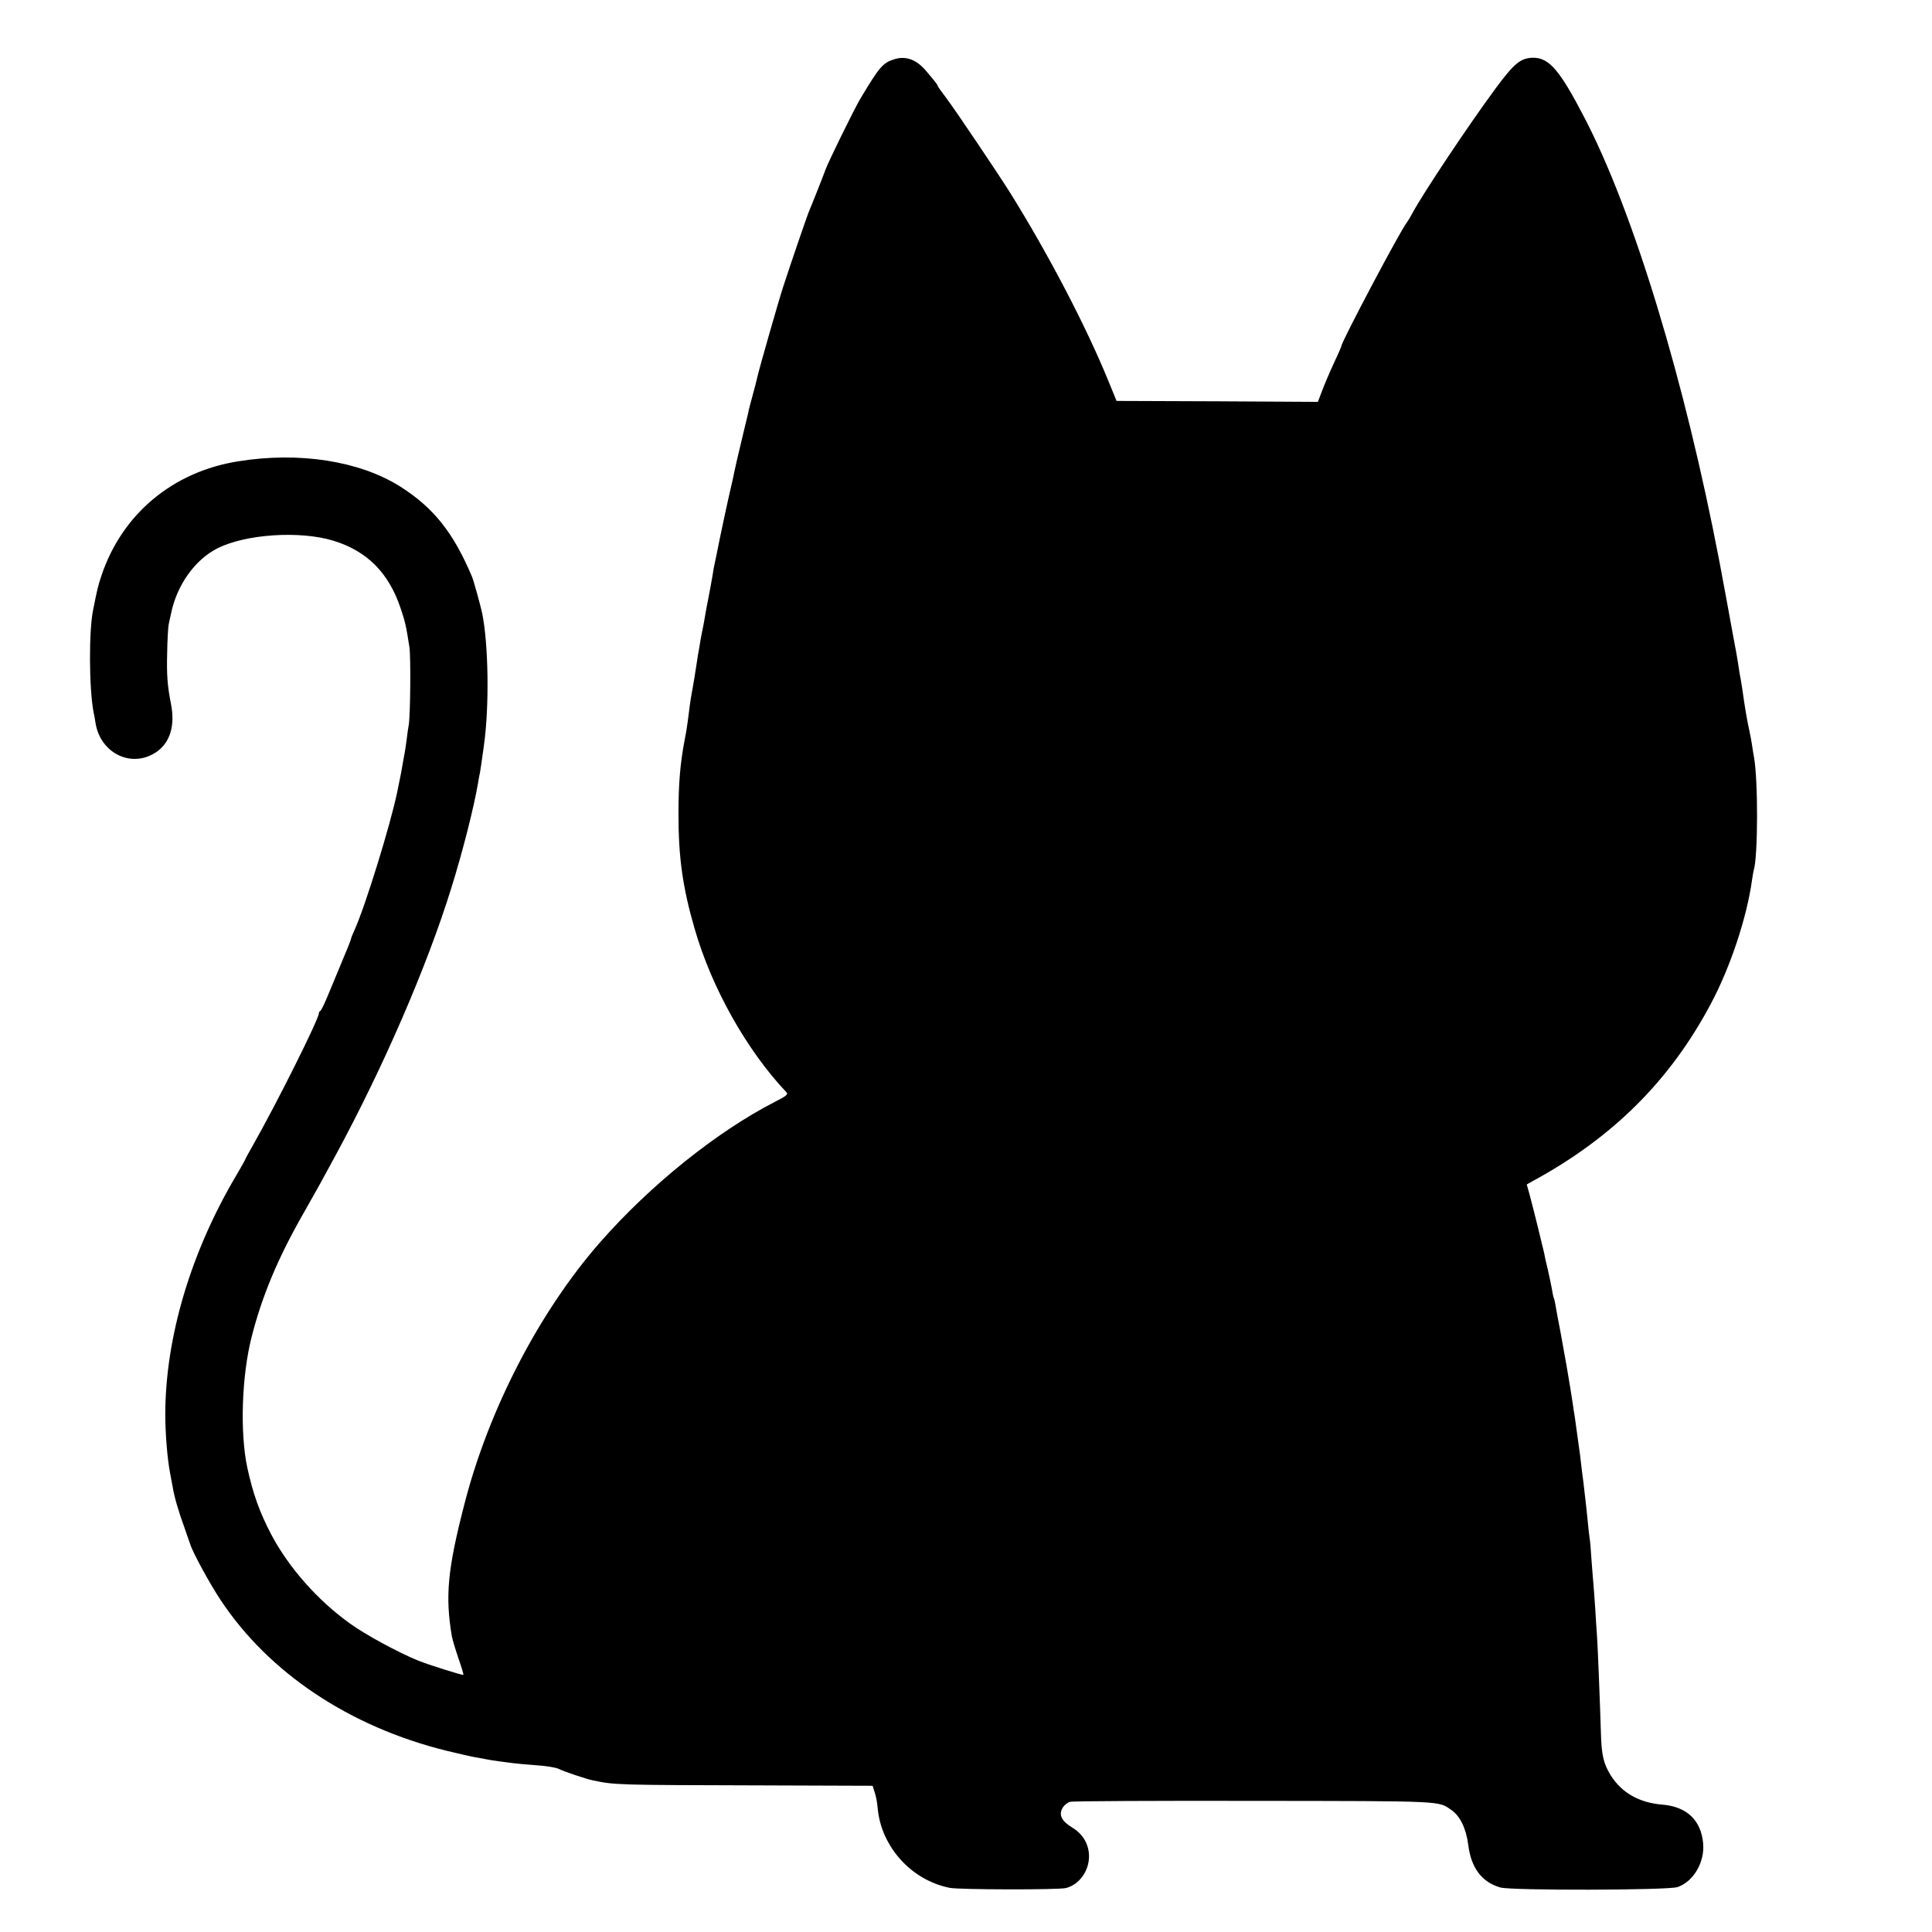
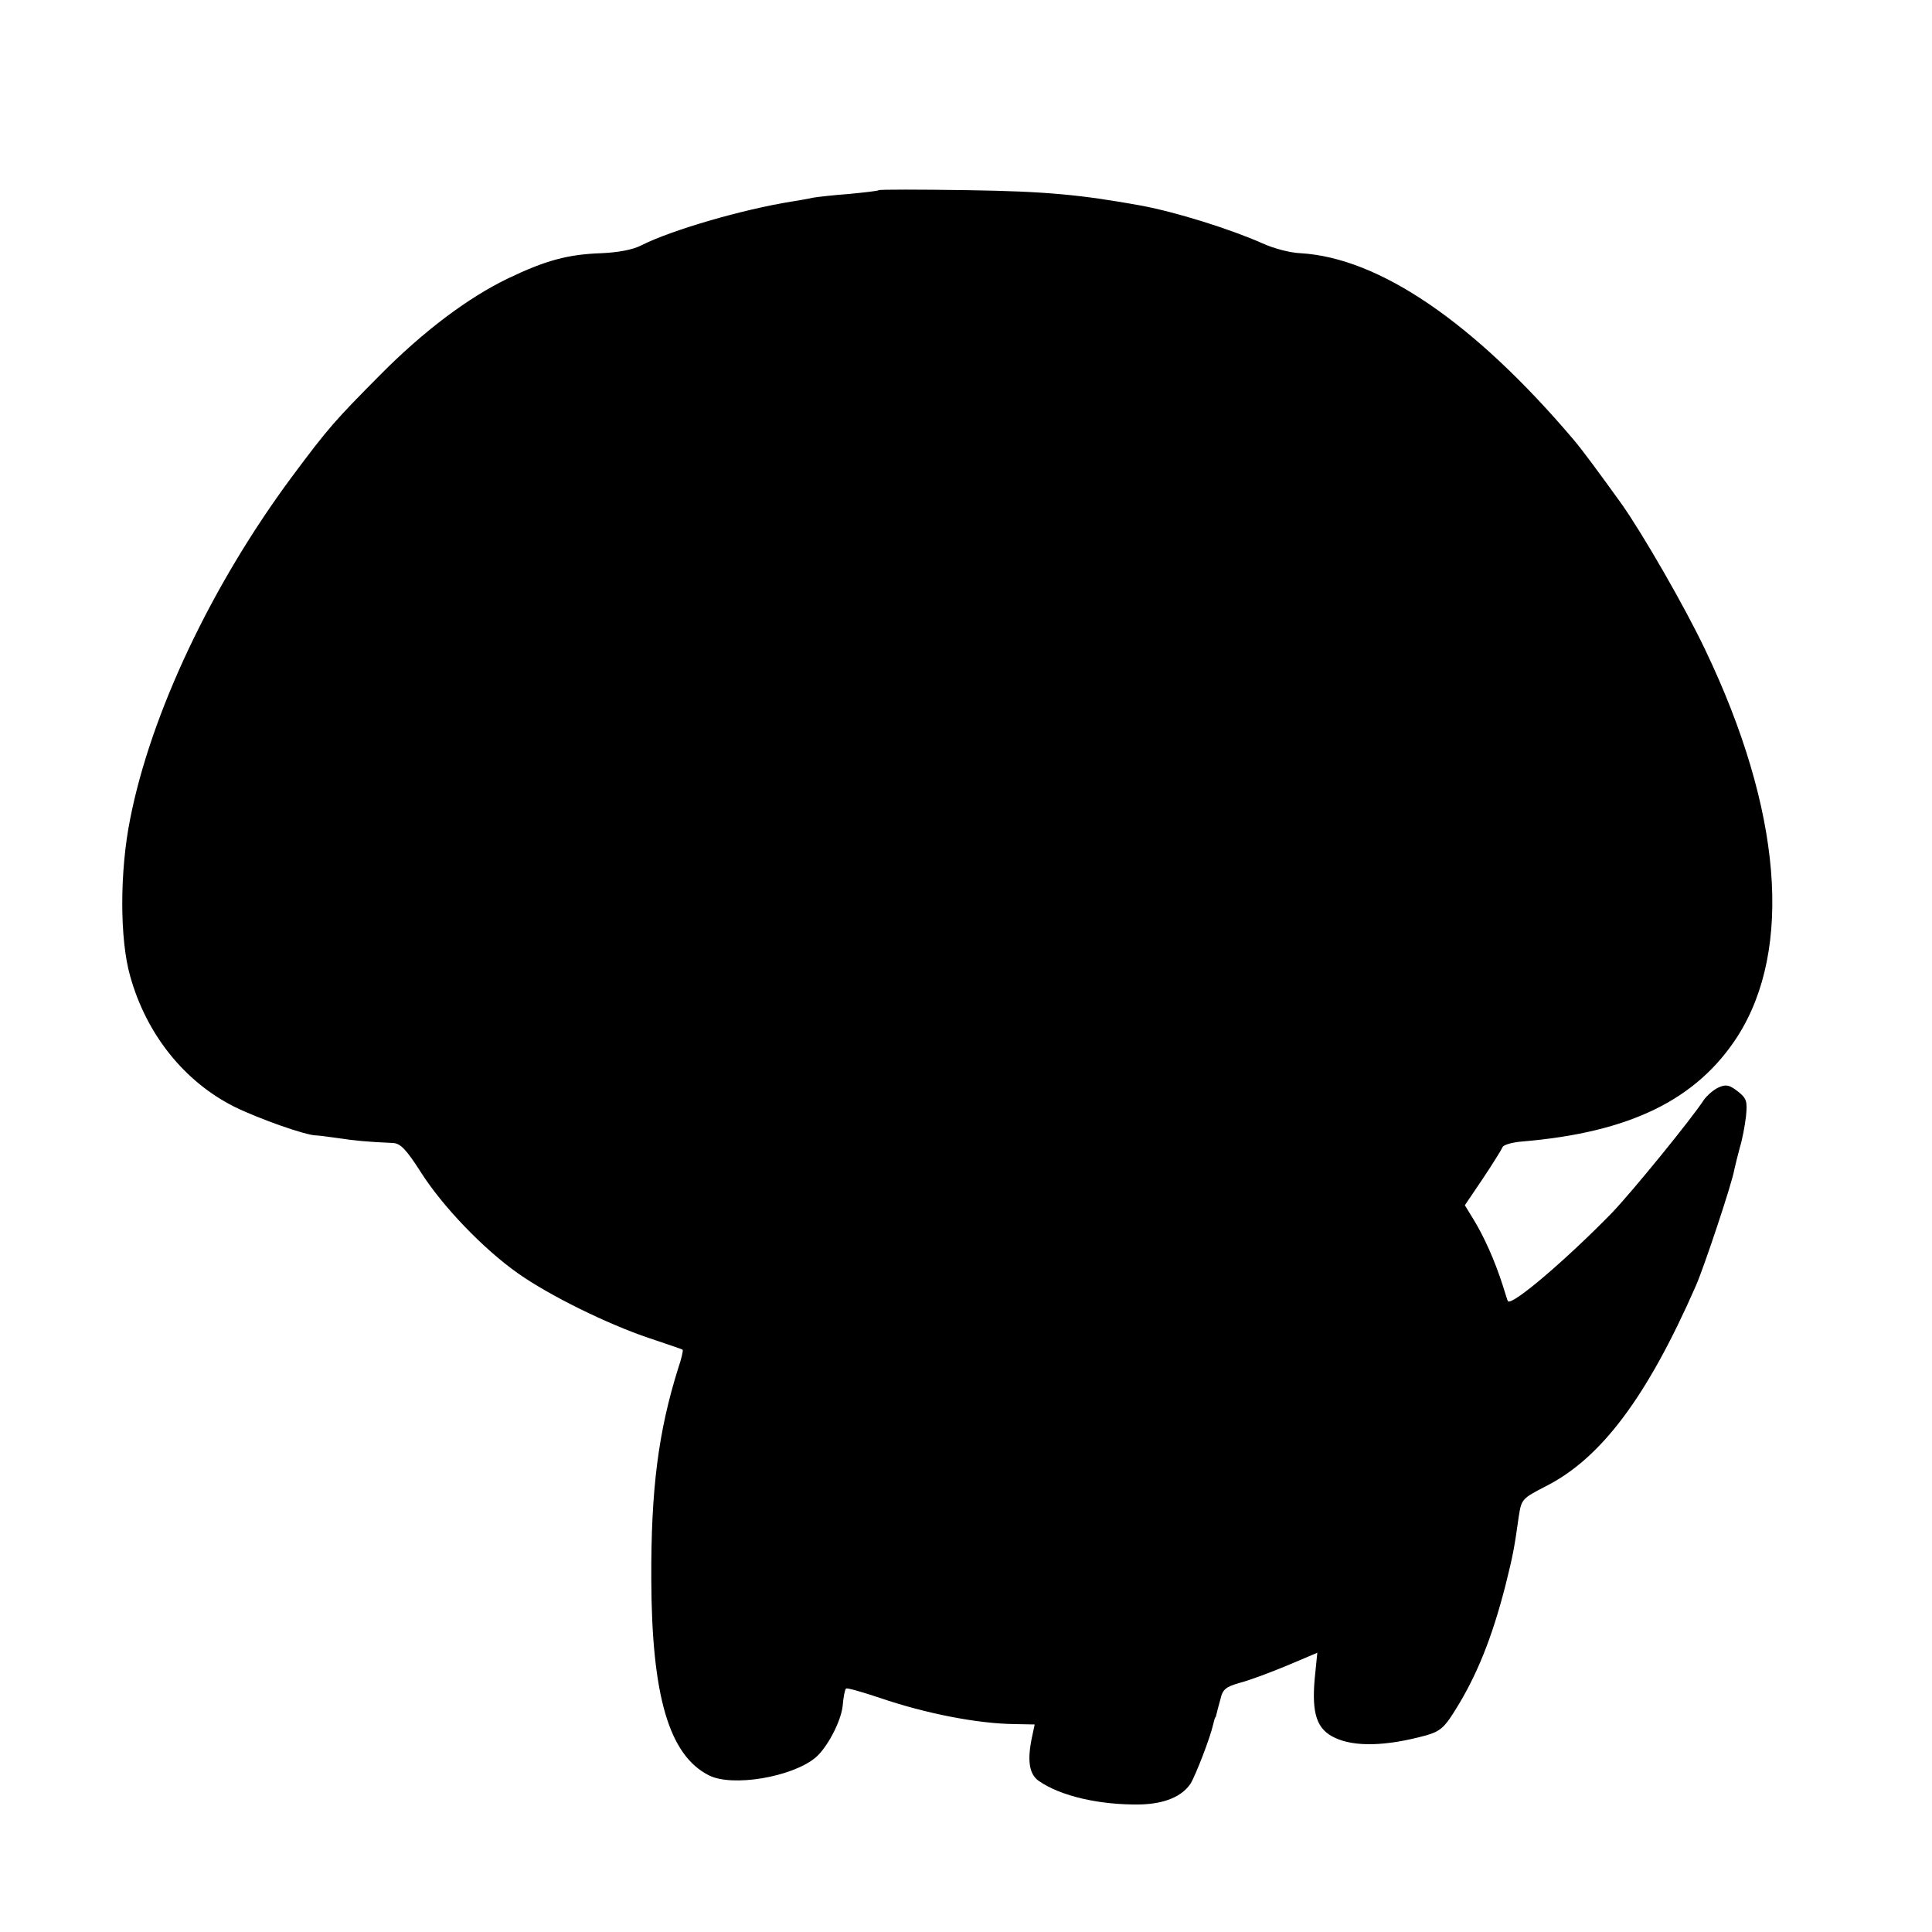
- <svg xmlns="http://www.w3.org/2000/svg" version="1.0" width="1024pt" height="1024pt" viewBox="0 0 1024 1024" preserveAspectRatio="xMidYMid meet">
-   <g transform="translate(0,1024) scale(0.1,-0.1)" fill="#000000" stroke="none">
-     <path d="M4740 9926 c-61 -19 -79 -40 -181 -211 -31 -52 -171 -337 -184 -375 -9 -26 -76 -195 -85 -215 -9 -19 -95 -270 -139 -405 -25 -77 -130 -444 -137 -479 -3 -14 -14 -57 -25 -97 -11 -40 -22 -81 -23 -91 -2 -10 -14 -58 -26 -108 -22 -90 -47 -198 -56 -245 -3 -13 -14 -60 -24 -105 -10 -44 -30 -138 -45 -210 -14 -71 -28 -137 -30 -146 -2 -9 -6 -33 -9 -53 -3 -21 -13 -70 -20 -109 -8 -40 -17 -88 -20 -107 -3 -19 -8 -46 -11 -60 -3 -14 -7 -36 -10 -50 -2 -14 -7 -41 -10 -60 -4 -19 -8 -46 -10 -60 -4 -30 -23 -147 -29 -175 -5 -26 -15 -99 -21 -150 -3 -22 -9 -62 -15 -90 -25 -131 -34 -237 -34 -400 0 -228 22 -388 85 -605 90 -315 277 -647 487 -869 11 -11 0 -20 -61 -51 -309 -159 -659 -440 -926 -744 -321 -366 -590 -884 -719 -1386 -90 -348 -103 -490 -67 -703 3 -17 19 -70 35 -117 16 -46 28 -85 26 -87 -3 -4 -190 55 -241 76 -103 42 -279 137 -360 196 -172 123 -325 297 -418 473 -61 117 -96 214 -126 352 -40 186 -30 489 23 695 54 213 138 414 267 641 87 153 86 152 178 321 255 471 484 1001 612 1413 62 198 121 432 143 561 3 19 7 43 10 54 3 18 8 49 21 145 29 207 24 533 -9 698 -9 42 -46 177 -55 197 -99 234 -204 365 -381 477 -215 135 -534 185 -857 133 -349 -55 -619 -282 -727 -611 -17 -53 -18 -55 -42 -174 -24 -114 -22 -421 2 -545 3 -11 7 -36 10 -55 25 -164 194 -245 324 -155 72 50 99 140 76 255 -19 98 -23 153 -20 269 1 69 5 137 8 151 3 14 8 39 12 55 30 152 126 288 247 349 149 75 434 94 611 41 180 -54 296 -170 359 -358 25 -73 30 -98 47 -207 8 -53 5 -374 -4 -415 -2 -11 -7 -42 -10 -70 -4 -27 -8 -61 -11 -75 -3 -14 -7 -38 -10 -55 -5 -33 -12 -66 -20 -105 -3 -14 -7 -34 -9 -45 -37 -179 -171 -611 -226 -732 -11 -24 -20 -46 -20 -51 0 -4 -23 -61 -51 -127 -27 -66 -62 -149 -77 -185 -15 -36 -30 -66 -34 -68 -5 -2 -8 -8 -8 -13 0 -30 -222 -475 -351 -702 -22 -38 -39 -70 -39 -72 0 -2 -21 -39 -46 -82 -243 -409 -377 -861 -378 -1268 0 -103 11 -236 25 -310 5 -27 12 -63 15 -80 7 -46 32 -132 61 -210 13 -38 27 -79 31 -89 11 -40 106 -214 161 -296 256 -387 684 -672 1196 -799 66 -16 136 -32 155 -35 19 -3 46 -8 60 -11 14 -3 45 -8 70 -11 25 -3 56 -7 69 -9 13 -2 67 -7 120 -11 53 -3 107 -12 121 -19 28 -14 143 -53 181 -61 118 -25 123 -25 904 -27 l580 -2 11 -35 c7 -19 14 -57 16 -85 19 -204 179 -381 382 -421 50 -10 578 -11 616 -1 70 18 122 90 122 168 0 63 -32 118 -88 152 -57 34 -74 68 -52 105 9 15 27 29 40 32 13 4 453 6 978 5 1014 -1 972 0 1042 -48 46 -31 79 -98 90 -185 15 -122 72 -198 170 -226 60 -17 887 -15 939 2 85 29 145 132 136 232 -11 122 -86 194 -215 205 -124 10 -215 62 -274 154 -39 63 -50 108 -53 231 -5 162 -16 439 -20 500 -2 30 -7 100 -10 155 -4 55 -8 116 -10 135 -2 19 -6 76 -10 125 -3 50 -7 101 -10 115 -2 14 -7 54 -10 90 -4 36 -8 82 -11 103 -11 96 -14 124 -19 157 -2 19 -7 58 -10 85 -4 28 -9 64 -11 80 -8 57 -15 110 -18 130 -2 11 -7 40 -10 65 -12 75 -14 92 -31 190 -9 52 -25 140 -35 195 -11 55 -22 115 -25 134 -3 19 -7 37 -9 40 -2 3 -7 24 -10 46 -4 22 -14 69 -22 105 -9 36 -18 76 -20 90 -7 31 -58 239 -77 309 l-15 53 30 17 c426 231 730 534 946 941 104 195 191 459 218 655 3 22 7 45 9 52 23 71 24 481 1 603 -3 14 -7 42 -10 62 -3 21 -10 57 -15 80 -10 42 -25 132 -36 213 -3 22 -8 49 -10 61 -3 12 -7 39 -10 60 -3 21 -10 62 -15 89 -5 28 -12 64 -15 80 -4 26 -57 310 -71 385 -185 967 -457 1860 -718 2360 -130 250 -186 315 -272 314 -65 -2 -99 -30 -198 -164 -141 -191 -384 -555 -440 -660 -10 -19 -24 -42 -30 -50 -33 -40 -346 -632 -346 -653 0 -3 -17 -43 -39 -89 -21 -45 -49 -111 -62 -145 l-24 -63 -533 3 -534 2 -43 105 c-116 285 -316 669 -519 995 -59 95 -296 447 -341 506 -25 33 -45 61 -45 64 0 5 -16 26 -64 82 -50 58 -106 78 -166 59z" />
+ <svg xmlns="http://www.w3.org/2000/svg" version="1.0" width="512pt" height="512pt" viewBox="0 0 512 512" preserveAspectRatio="xMidYMid meet">
+   <g transform="translate(0,512) scale(0.1,-0.1)" fill="#000000" stroke="none">
+     <path d="M2329 4616 c-2 -2 -38 -6 -79 -10 -41 -3 -85 -8 -96 -10 -12 -3 -37 -7 -55 -10 -132 -21 -320 -76 -399 -116 -23 -12 -62 -19 -106 -21 -89 -3 -148 -19 -248 -67 -106 -51 -224 -140 -338 -255 -120 -121 -138 -141 -234 -270 -213 -287 -374 -627 -429 -907 -28 -139 -28 -319 0 -417 43 -154 143 -279 276 -346 63 -31 189 -76 217 -76 4 0 30 -3 57 -7 46 -7 78 -10 146 -13 20 -1 35 -16 74 -77 57 -90 165 -203 257 -268 85 -60 238 -135 348 -172 47 -16 87 -29 89 -31 2 -1 -3 -24 -12 -50 -52 -166 -72 -318 -71 -558 1 -309 47 -467 153 -520 61 -31 219 -5 282 47 30 25 67 94 72 136 2 24 6 45 9 47 2 3 43 -9 91 -25 120 -41 258 -68 356 -69 l53 -1 -7 -33 c-13 -61 -8 -98 17 -116 58 -41 163 -65 271 -63 64 2 109 21 132 55 13 21 52 121 60 157 2 8 4 16 5 18 2 1 3 5 4 10 1 4 5 21 10 38 6 27 14 34 54 45 26 7 82 28 125 46 l78 33 -7 -70 c-8 -92 6 -133 53 -155 52 -25 136 -23 242 6 36 10 49 21 75 63 59 93 100 195 136 336 19 76 23 96 35 182 7 45 9 47 71 79 147 74 269 237 398 531 21 47 97 275 102 308 3 14 10 41 15 60 6 19 13 56 16 81 4 41 2 48 -22 67 -22 17 -31 19 -51 10 -13 -6 -30 -21 -38 -32 -33 -51 -192 -246 -245 -301 -119 -122 -266 -248 -275 -233 -1 1 -7 21 -14 43 -21 65 -49 128 -78 175 l-22 36 48 71 c26 39 49 76 52 83 2 6 26 13 53 15 285 24 462 111 570 279 147 231 117 600 -86 1024 -53 112 -166 308 -222 387 -59 82 -104 143 -127 170 -263 310 -515 482 -724 494 -27 1 -72 13 -100 26 -86 38 -226 82 -321 100 -160 29 -254 38 -461 41 -127 2 -233 2 -235 0z" />
  </g>
</svg>
